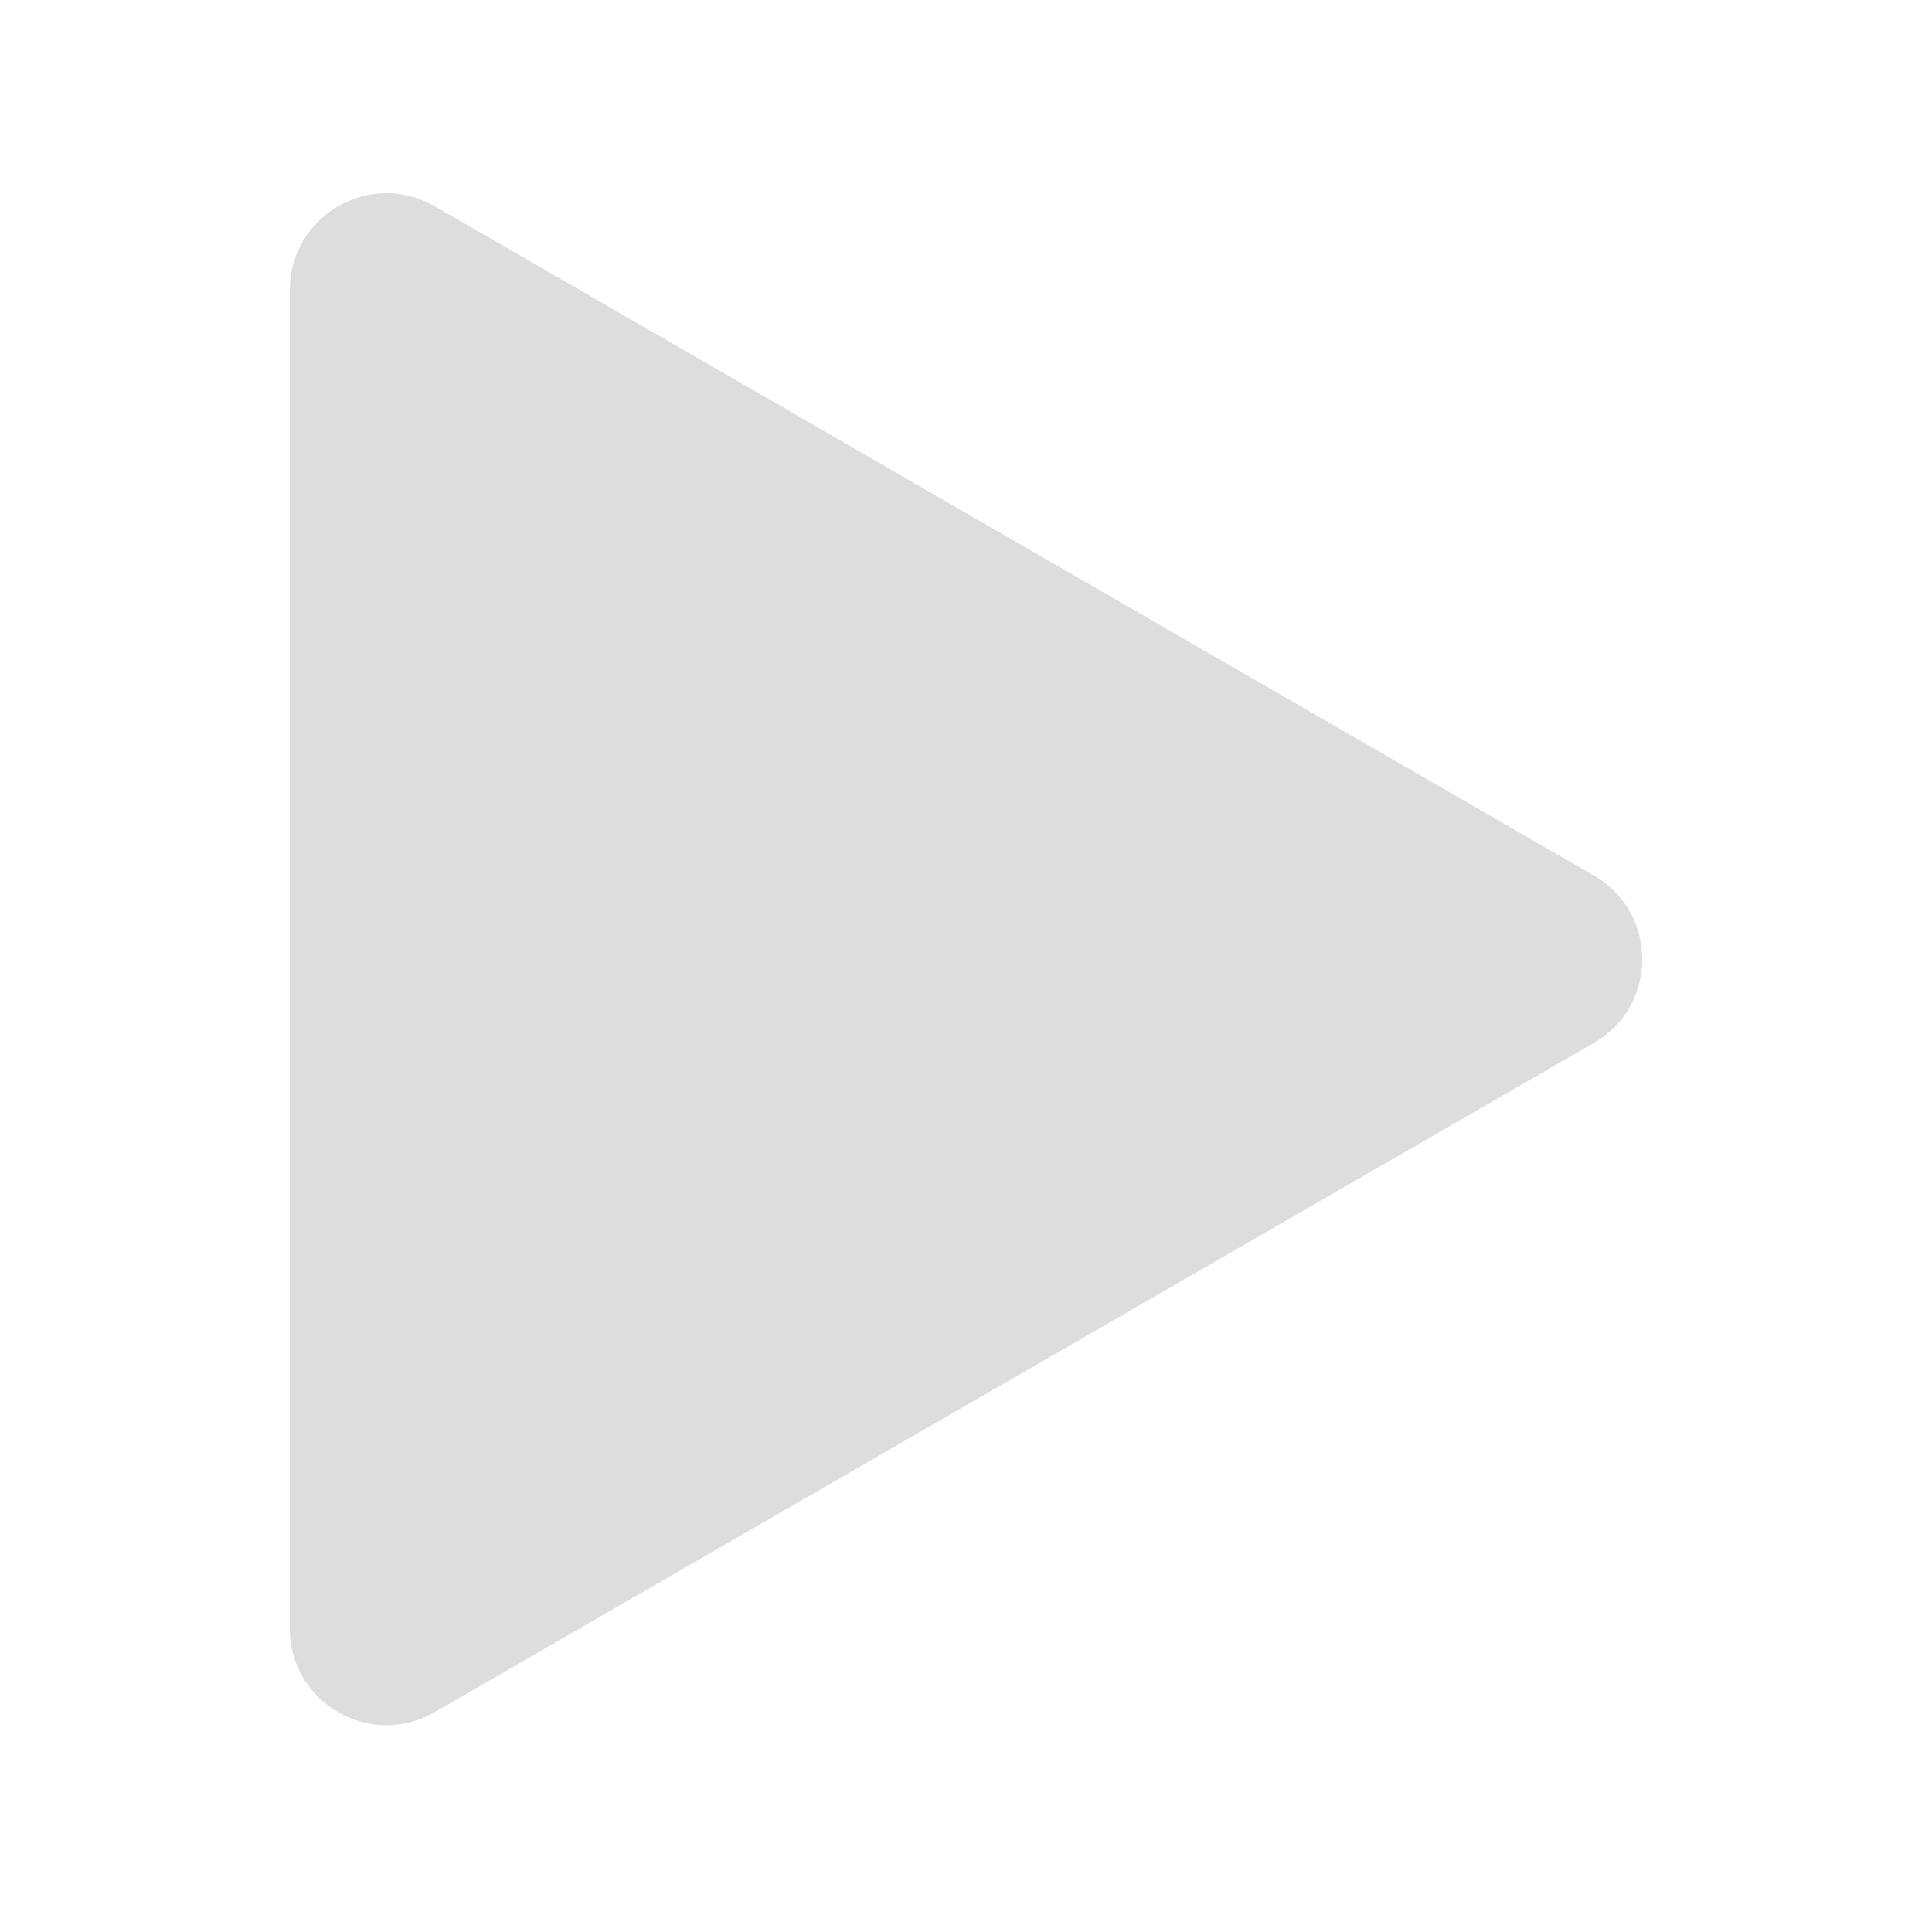
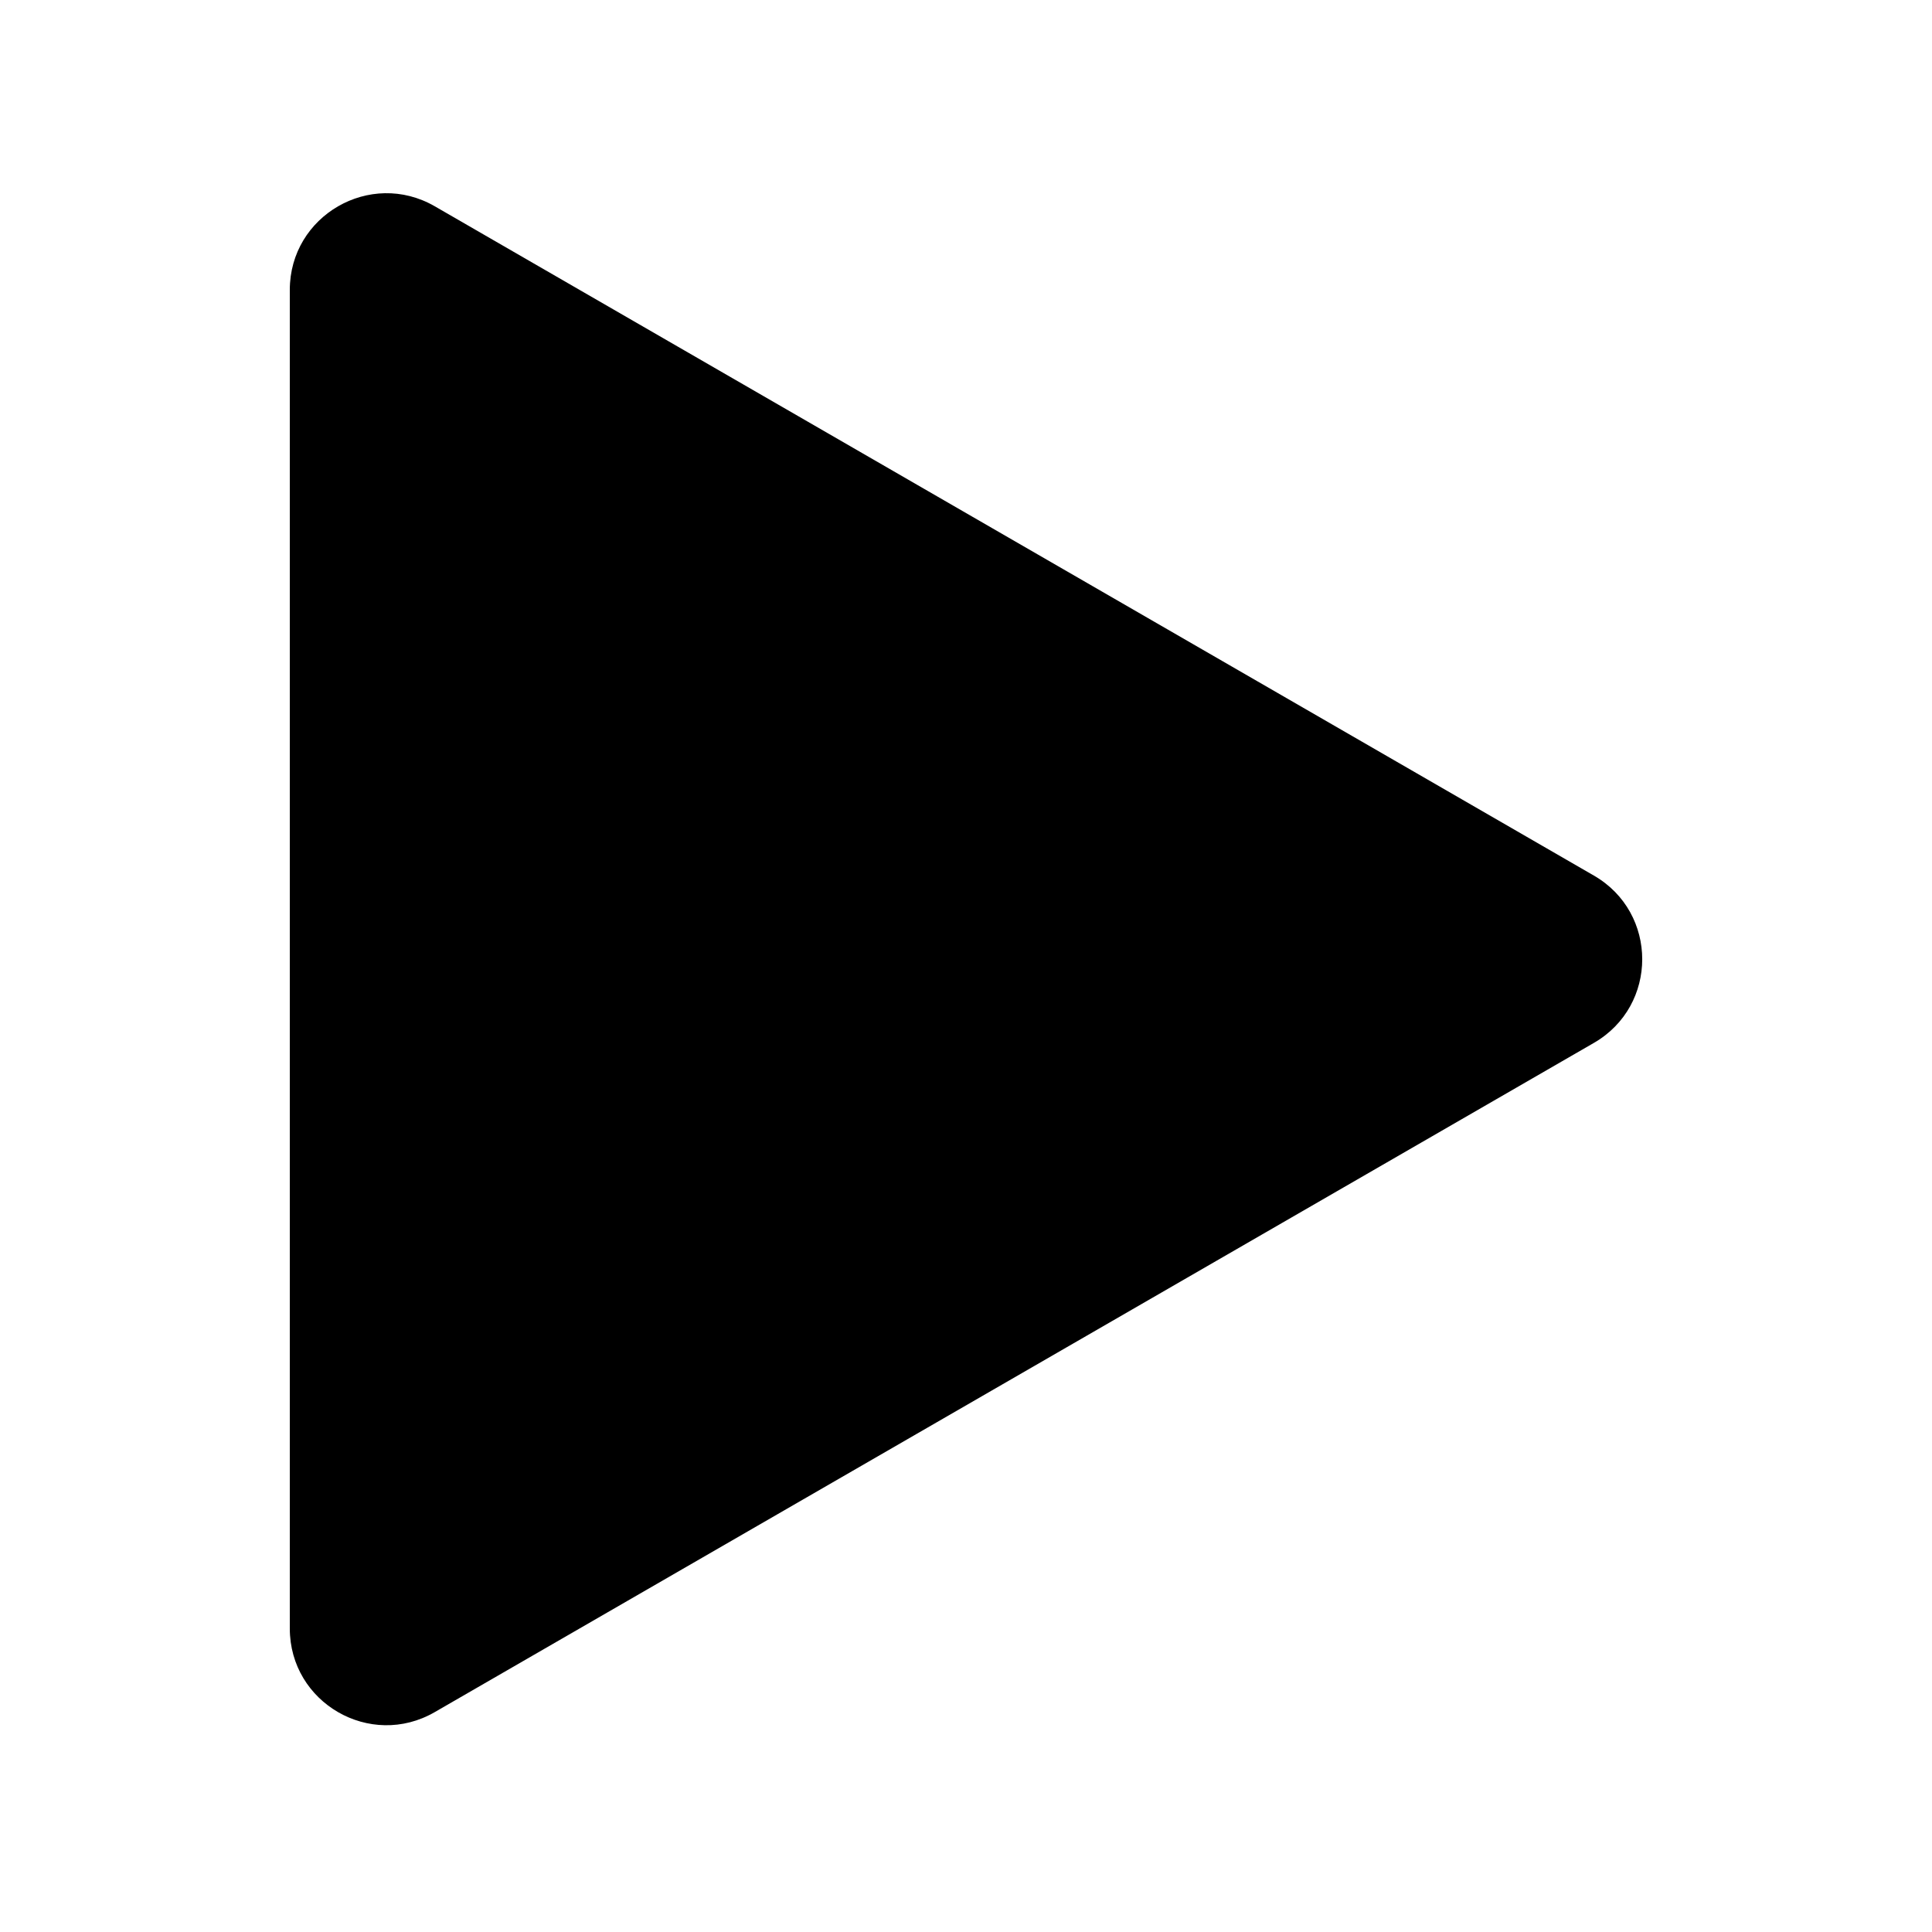
<svg xmlns="http://www.w3.org/2000/svg" width="20" height="20" viewBox="0 0 20 20" fill="none">
-   <path d="M16.5 9.064C17.167 9.449 17.167 10.411 16.5 10.796L4.5 17.724C3.833 18.109 3 17.628 3 16.858L3 3.001C3 2.232 3.833 1.751 4.5 2.135L16.5 9.064Z" fill="#DDDDDD" />
+   <path d="M16.5 9.064C17.167 9.449 17.167 10.411 16.5 10.796L4.5 17.724C3.833 18.109 3 17.628 3 16.858V3.001C3 2.232 3.833 1.751 4.5 2.135L16.5 9.064Z" fill="black" />
</svg>
